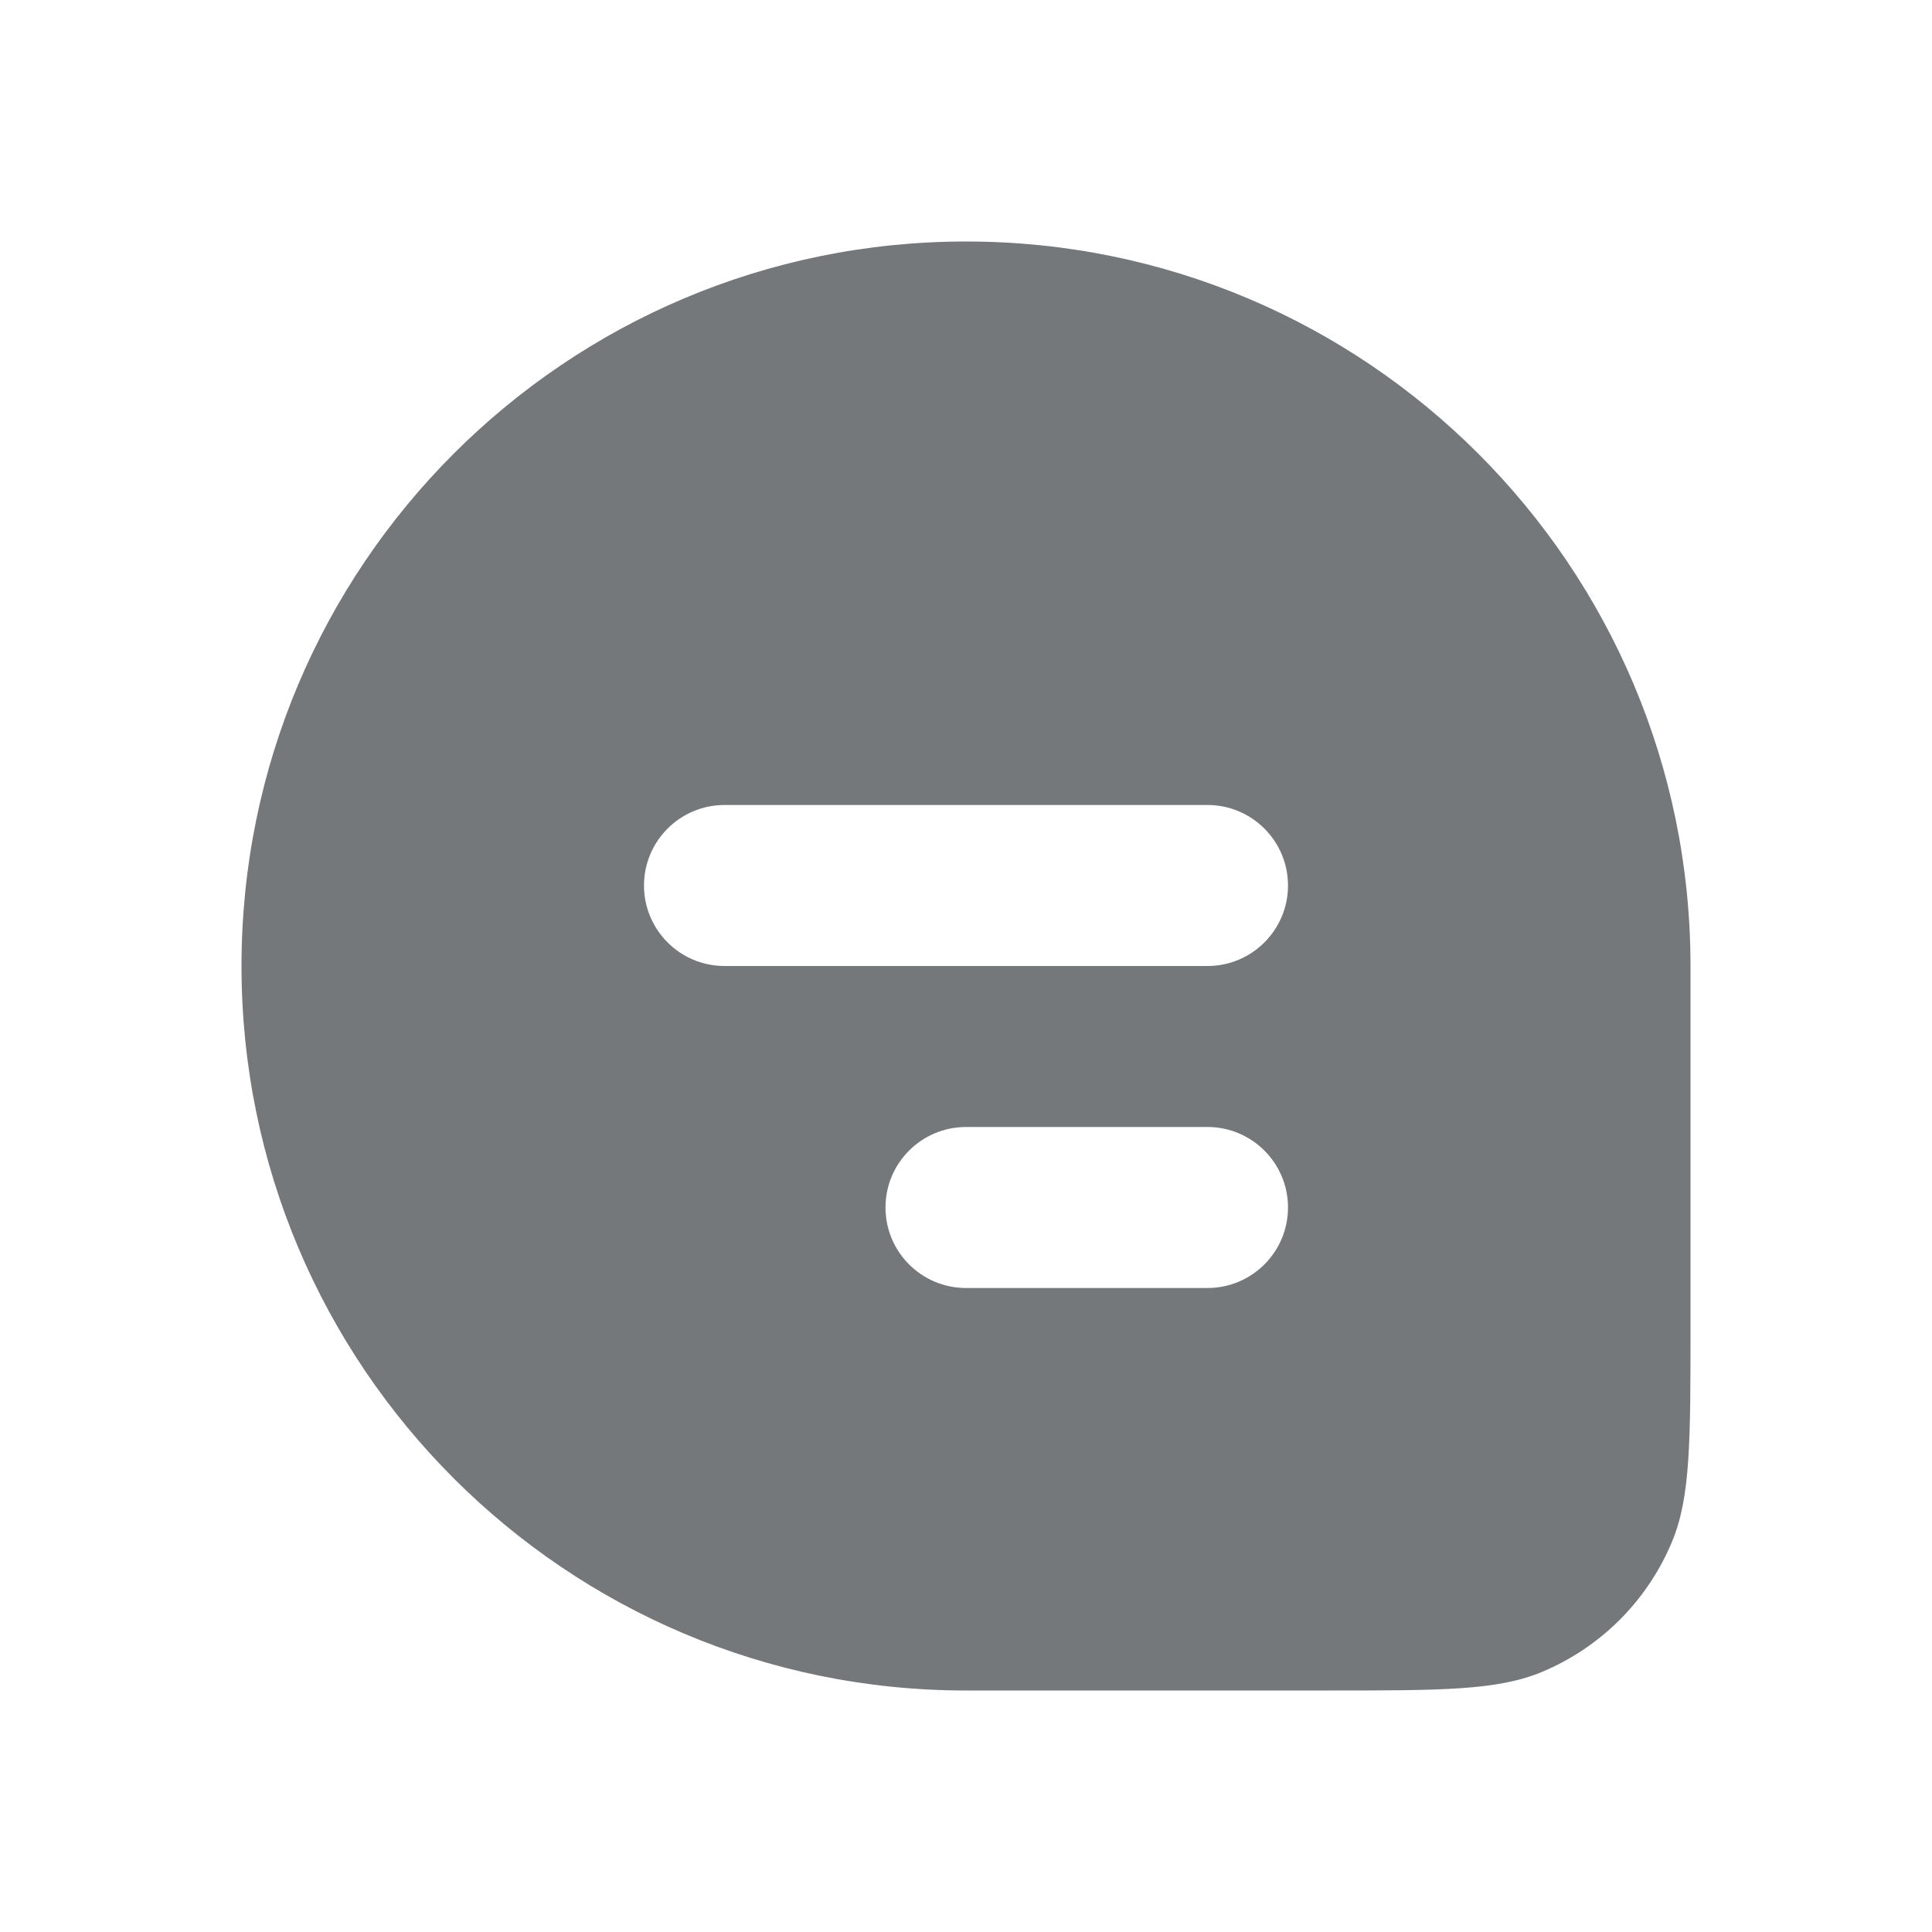
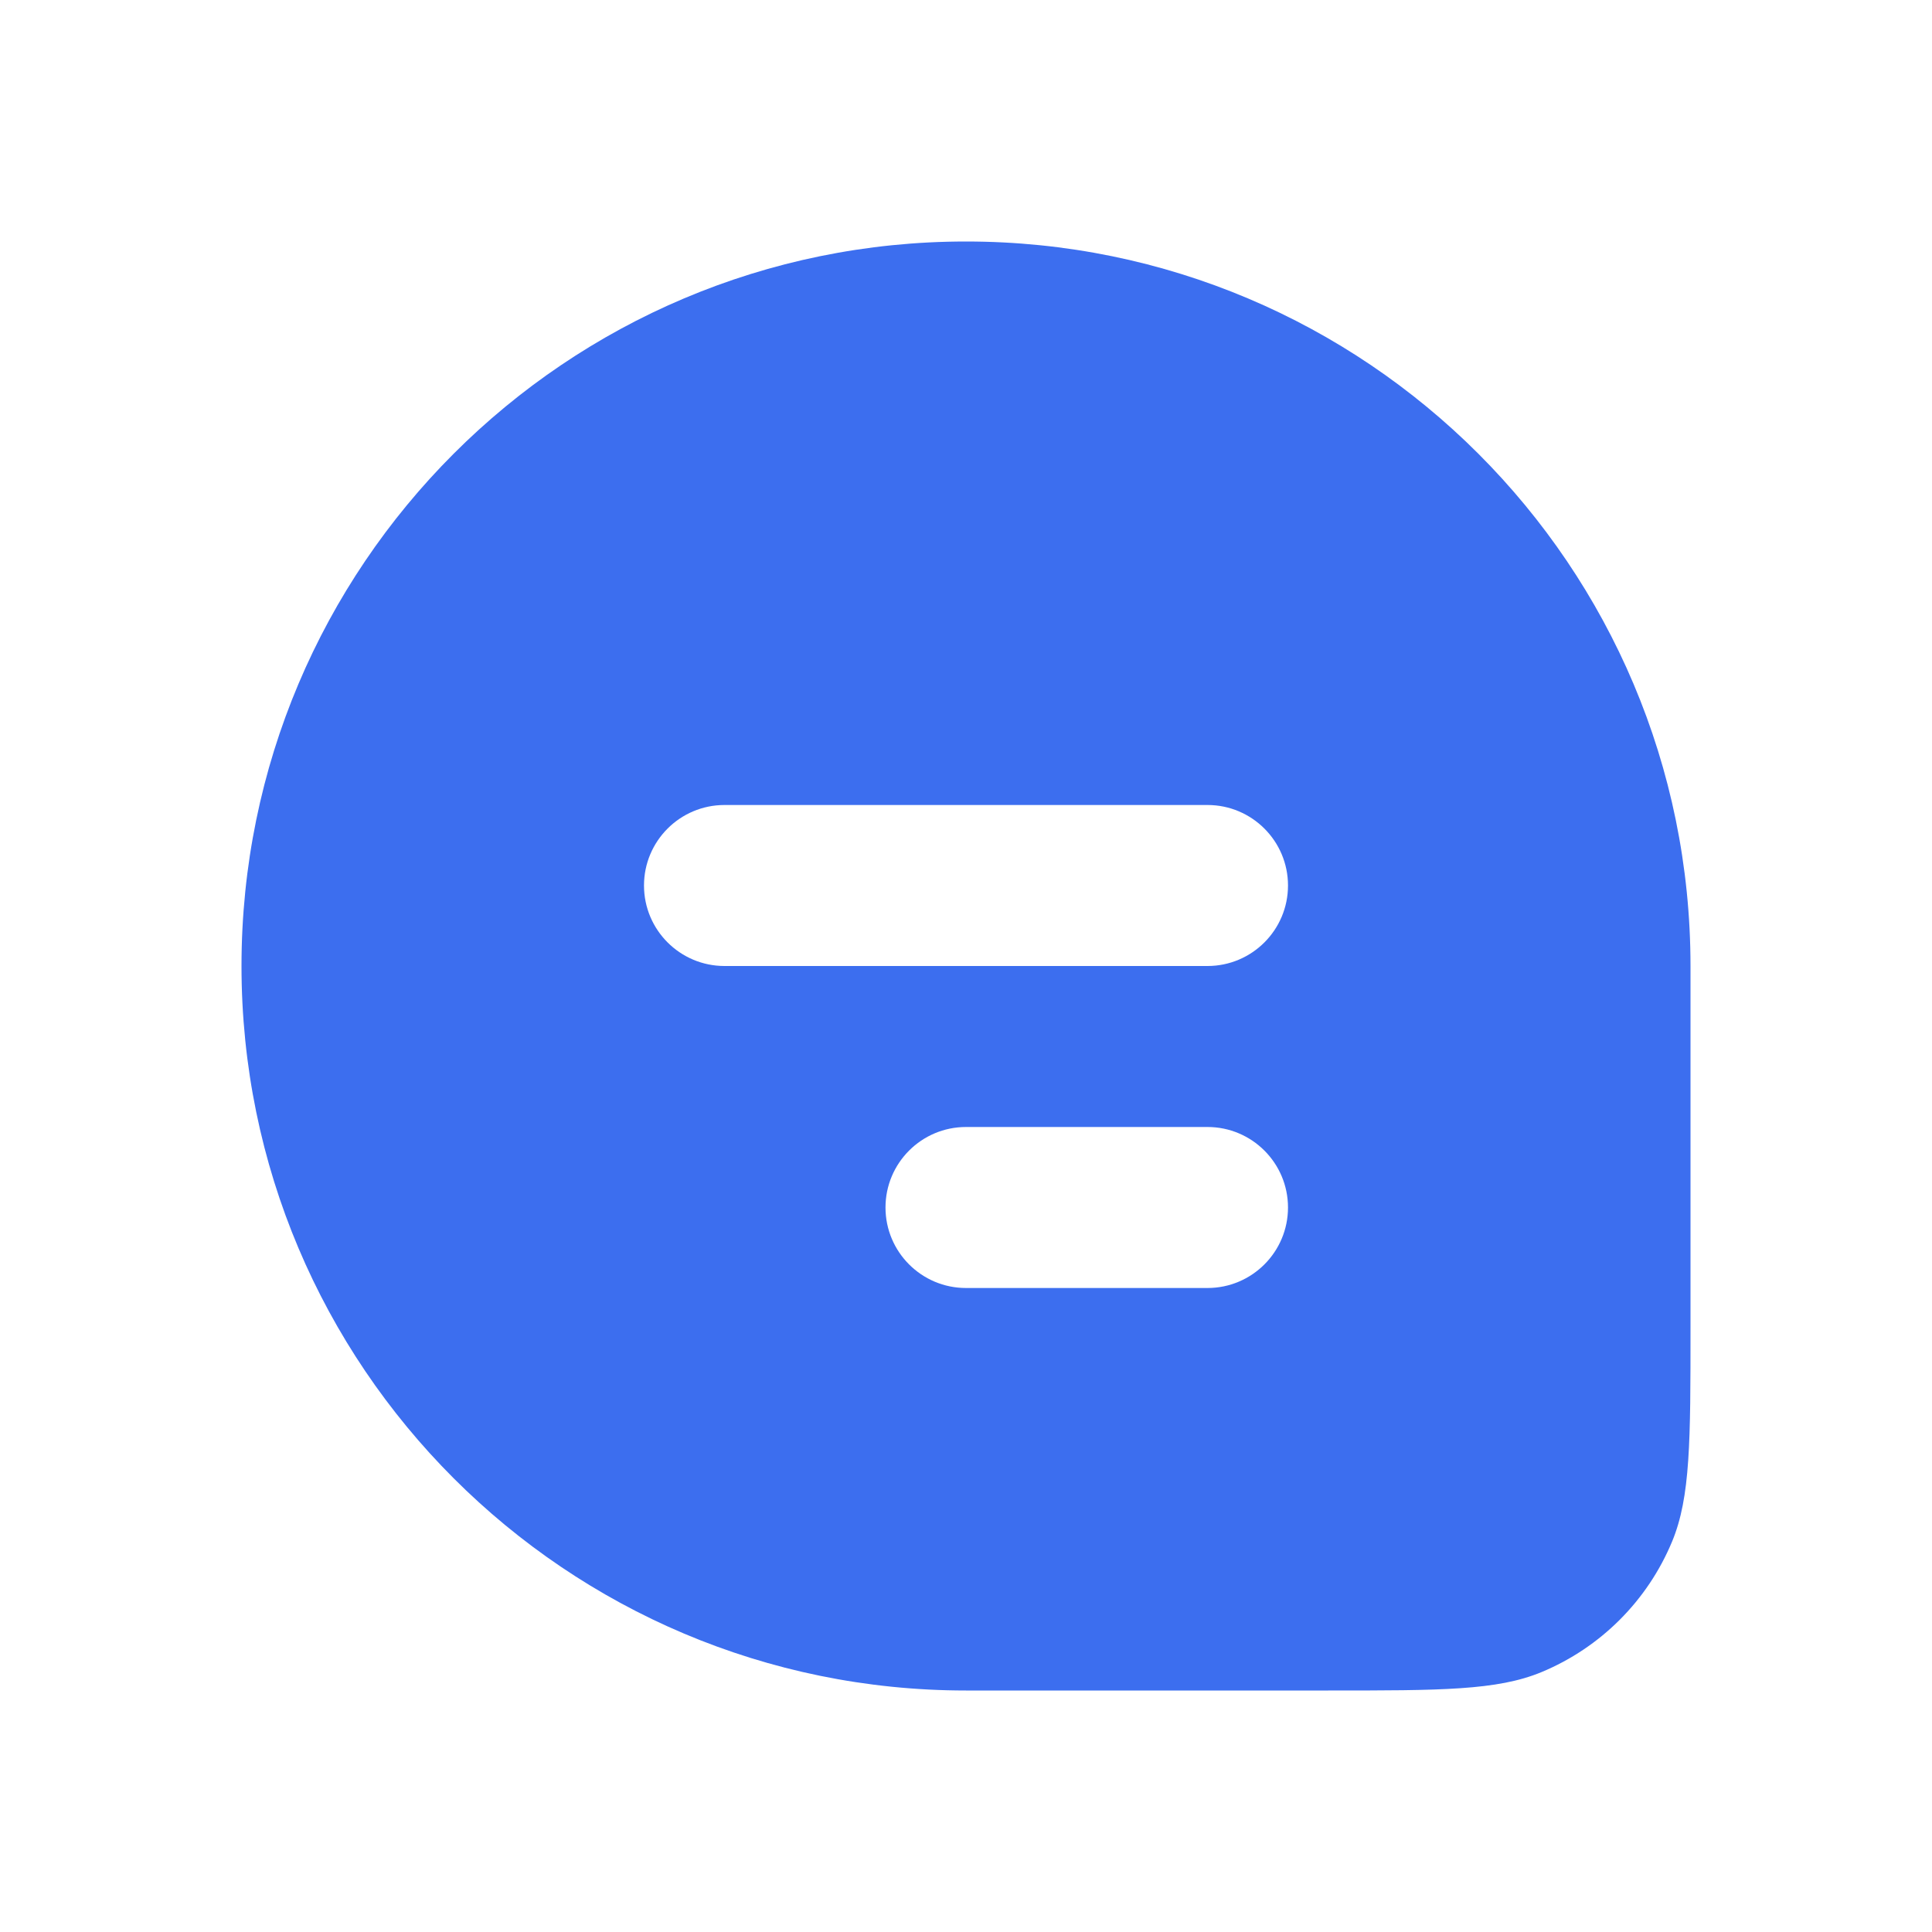
<svg xmlns="http://www.w3.org/2000/svg" width="24" height="24" viewBox="0 0 24 24" fill="none">
-   <path fill-rule="evenodd" clip-rule="evenodd" d="M12 3C7.029 3 3 7.029 3 12C3 16.971 7.029 21 12 21H16.5C17.898 21 18.597 21 19.148 20.772C19.883 20.467 20.467 19.883 20.772 19.148C21 18.597 21 17.898 21 16.5V12C21 7.029 16.971 3 12 3ZM8 11C8 10.448 8.448 10 9 10H15C15.552 10 16 10.448 16 11C16 11.552 15.552 12 15 12H9C8.448 12 8 11.552 8 11ZM11 15C11 14.448 11.448 14 12 14H15C15.552 14 16 14.448 16 15C16 15.552 15.552 16 15 16H12C11.448 16 11 15.552 11 15Z" fill="#75787B" />
+   <path fill-rule="evenodd" clip-rule="evenodd" d="M12 3C7.029 3 3 7.029 3 12C3 16.971 7.029 21 12 21H16.5C17.898 21 18.597 21 19.148 20.772C19.883 20.467 20.467 19.883 20.772 19.148C21 18.597 21 17.898 21 16.5V12C21 7.029 16.971 3 12 3ZM8 11C8 10.448 8.448 10 9 10H15C15.552 10 16 10.448 16 11C16 11.552 15.552 12 15 12H9C8.448 12 8 11.552 8 11ZM11 15C11 14.448 11.448 14 12 14H15C15.552 14 16 14.448 16 15C16 15.552 15.552 16 15 16H12C11.448 16 11 15.552 11 15Z" fill="#3c6eef" />
</svg>
